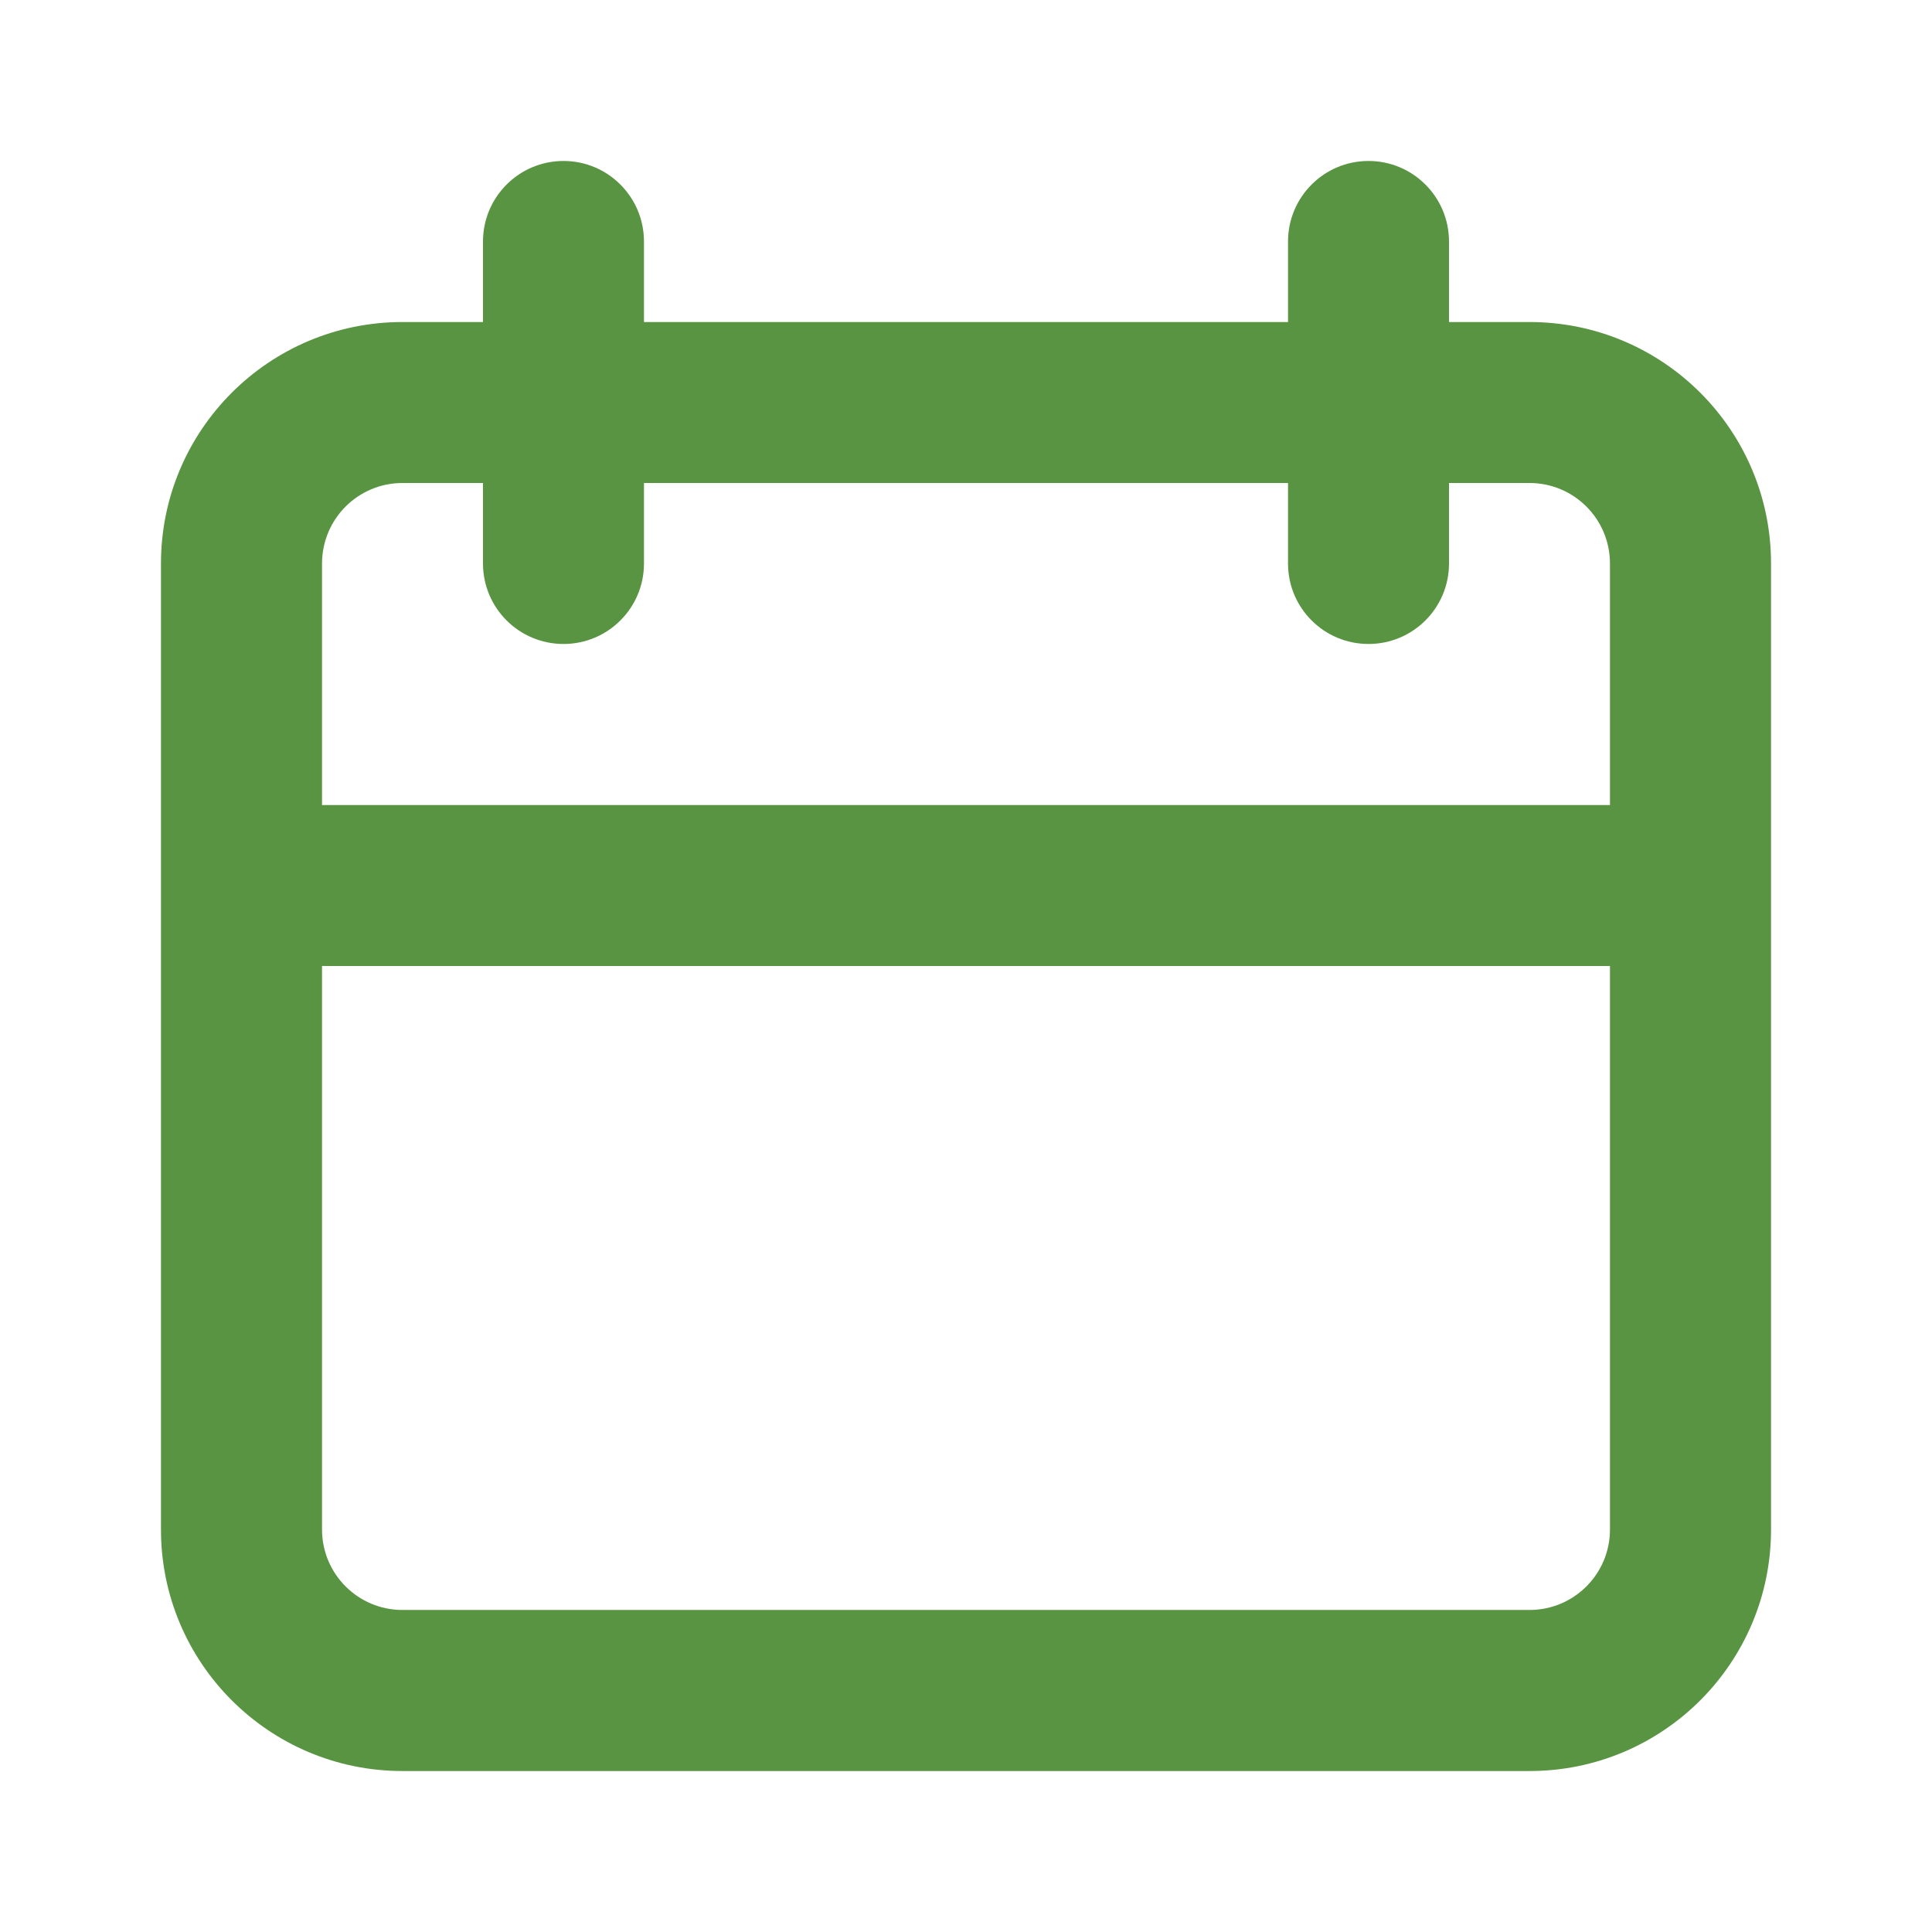
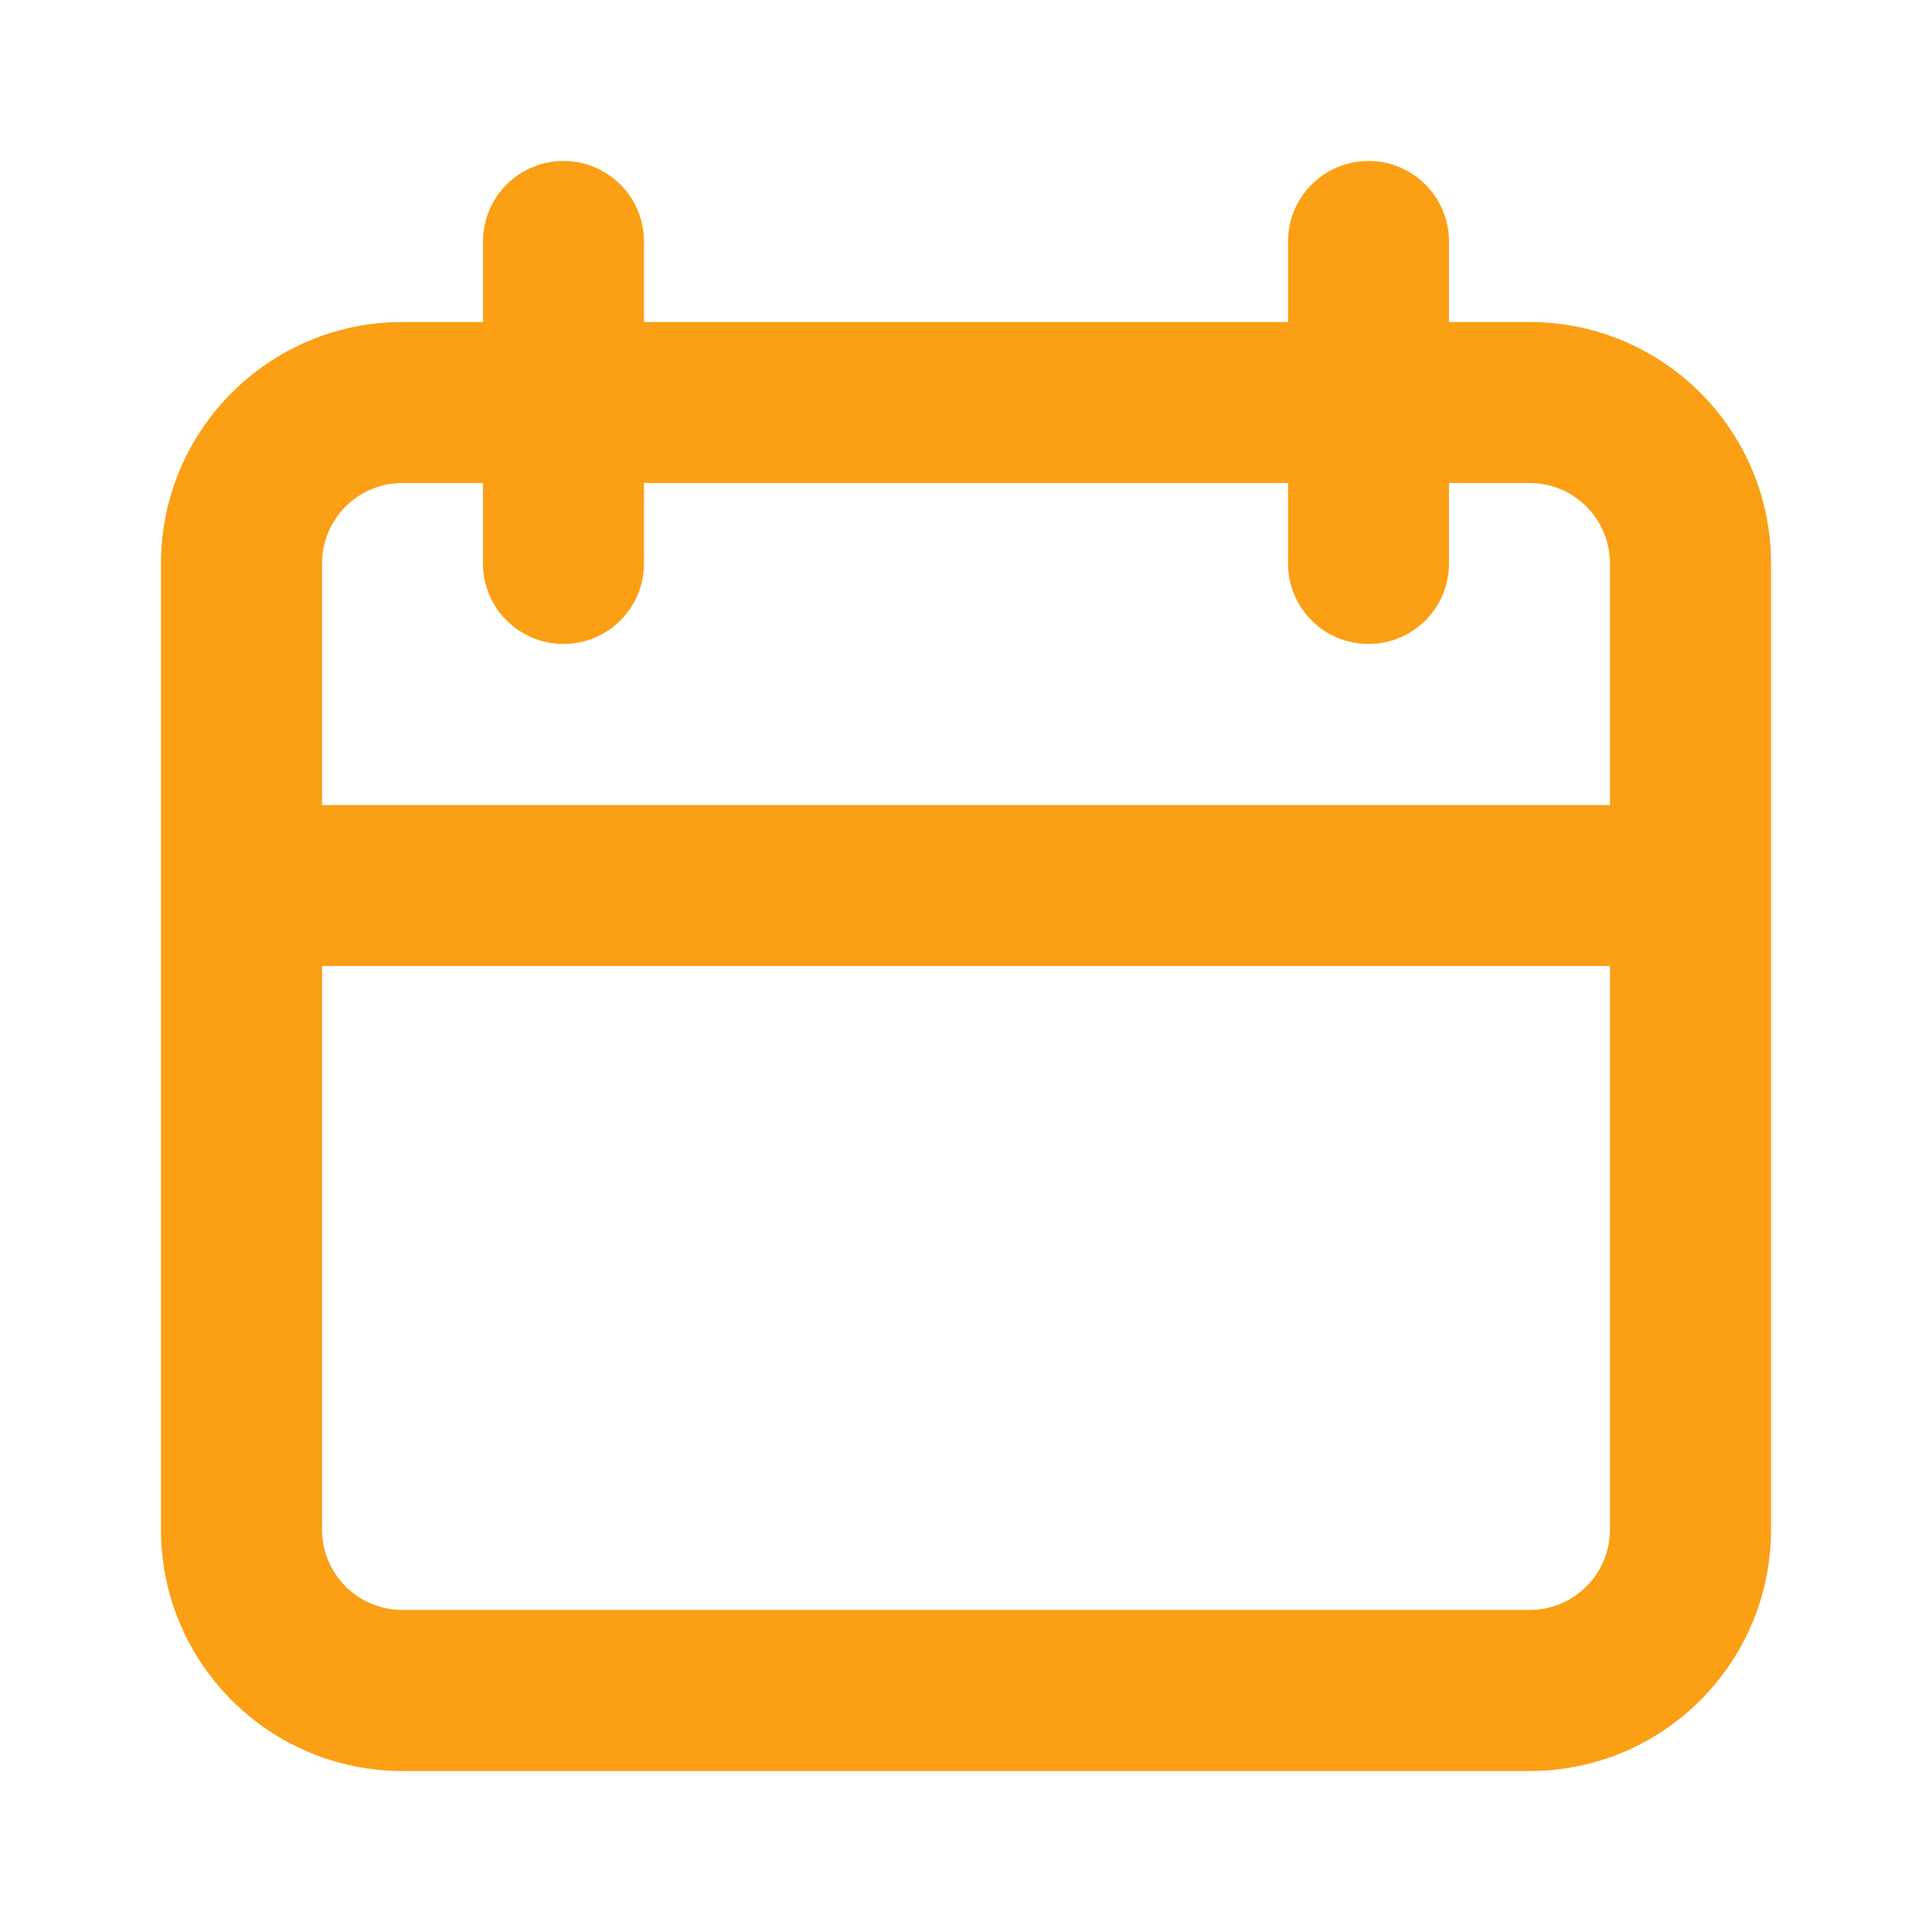
<svg xmlns="http://www.w3.org/2000/svg" width="22" height="22" viewBox="0 0 22 22" fill="none">
  <g id="Icon- Outline">
-     <path id="Union" fill-rule="evenodd" clip-rule="evenodd" d="M6.417 1.833C6.923 1.833 7.333 2.244 7.333 2.75V3.667H14.667V2.75C14.667 2.244 15.077 1.833 15.583 1.833C16.09 1.833 16.5 2.244 16.5 2.75V3.667H17.417C18.936 3.667 20.167 4.898 20.167 6.417V17.417C20.167 18.936 18.936 20.167 17.417 20.167H4.583C3.065 20.167 1.833 18.936 1.833 17.417V6.417C1.833 4.898 3.065 3.667 4.583 3.667H5.5V2.75C5.5 2.244 5.91 1.833 6.417 1.833ZM14.667 5.5V6.417C14.667 6.923 15.077 7.333 15.583 7.333C16.09 7.333 16.5 6.923 16.5 6.417V5.5H17.417C17.923 5.5 18.333 5.91 18.333 6.417V9.167H3.667V6.417C3.667 5.91 4.077 5.5 4.583 5.5H5.5V6.417C5.5 6.923 5.91 7.333 6.417 7.333C6.923 7.333 7.333 6.923 7.333 6.417V5.5H14.667ZM3.667 11V17.417C3.667 17.923 4.077 18.333 4.583 18.333H17.417C17.923 18.333 18.333 17.923 18.333 17.417V11H3.667Z" fill="#589441" />
+     <path id="Union" fill-rule="evenodd" clip-rule="evenodd" d="M6.417 1.833C6.923 1.833 7.333 2.244 7.333 2.75V3.667H14.667V2.75C14.667 2.244 15.077 1.833 15.583 1.833C16.09 1.833 16.5 2.244 16.5 2.75V3.667H17.417C18.936 3.667 20.167 4.898 20.167 6.417V17.417C20.167 18.936 18.936 20.167 17.417 20.167H4.583C3.065 20.167 1.833 18.936 1.833 17.417V6.417C1.833 4.898 3.065 3.667 4.583 3.667H5.5V2.75C5.5 2.244 5.91 1.833 6.417 1.833ZM14.667 5.5V6.417C14.667 6.923 15.077 7.333 15.583 7.333C16.09 7.333 16.5 6.923 16.5 6.417V5.5H17.417C17.923 5.5 18.333 5.91 18.333 6.417V9.167H3.667V6.417C3.667 5.91 4.077 5.5 4.583 5.5H5.5V6.417C5.5 6.923 5.91 7.333 6.417 7.333C6.923 7.333 7.333 6.923 7.333 6.417V5.5H14.667ZM3.667 11V17.417C3.667 17.923 4.077 18.333 4.583 18.333H17.417C17.923 18.333 18.333 17.923 18.333 17.417V11H3.667Z" fill="#FB9F14" />
  </g>
</svg>
